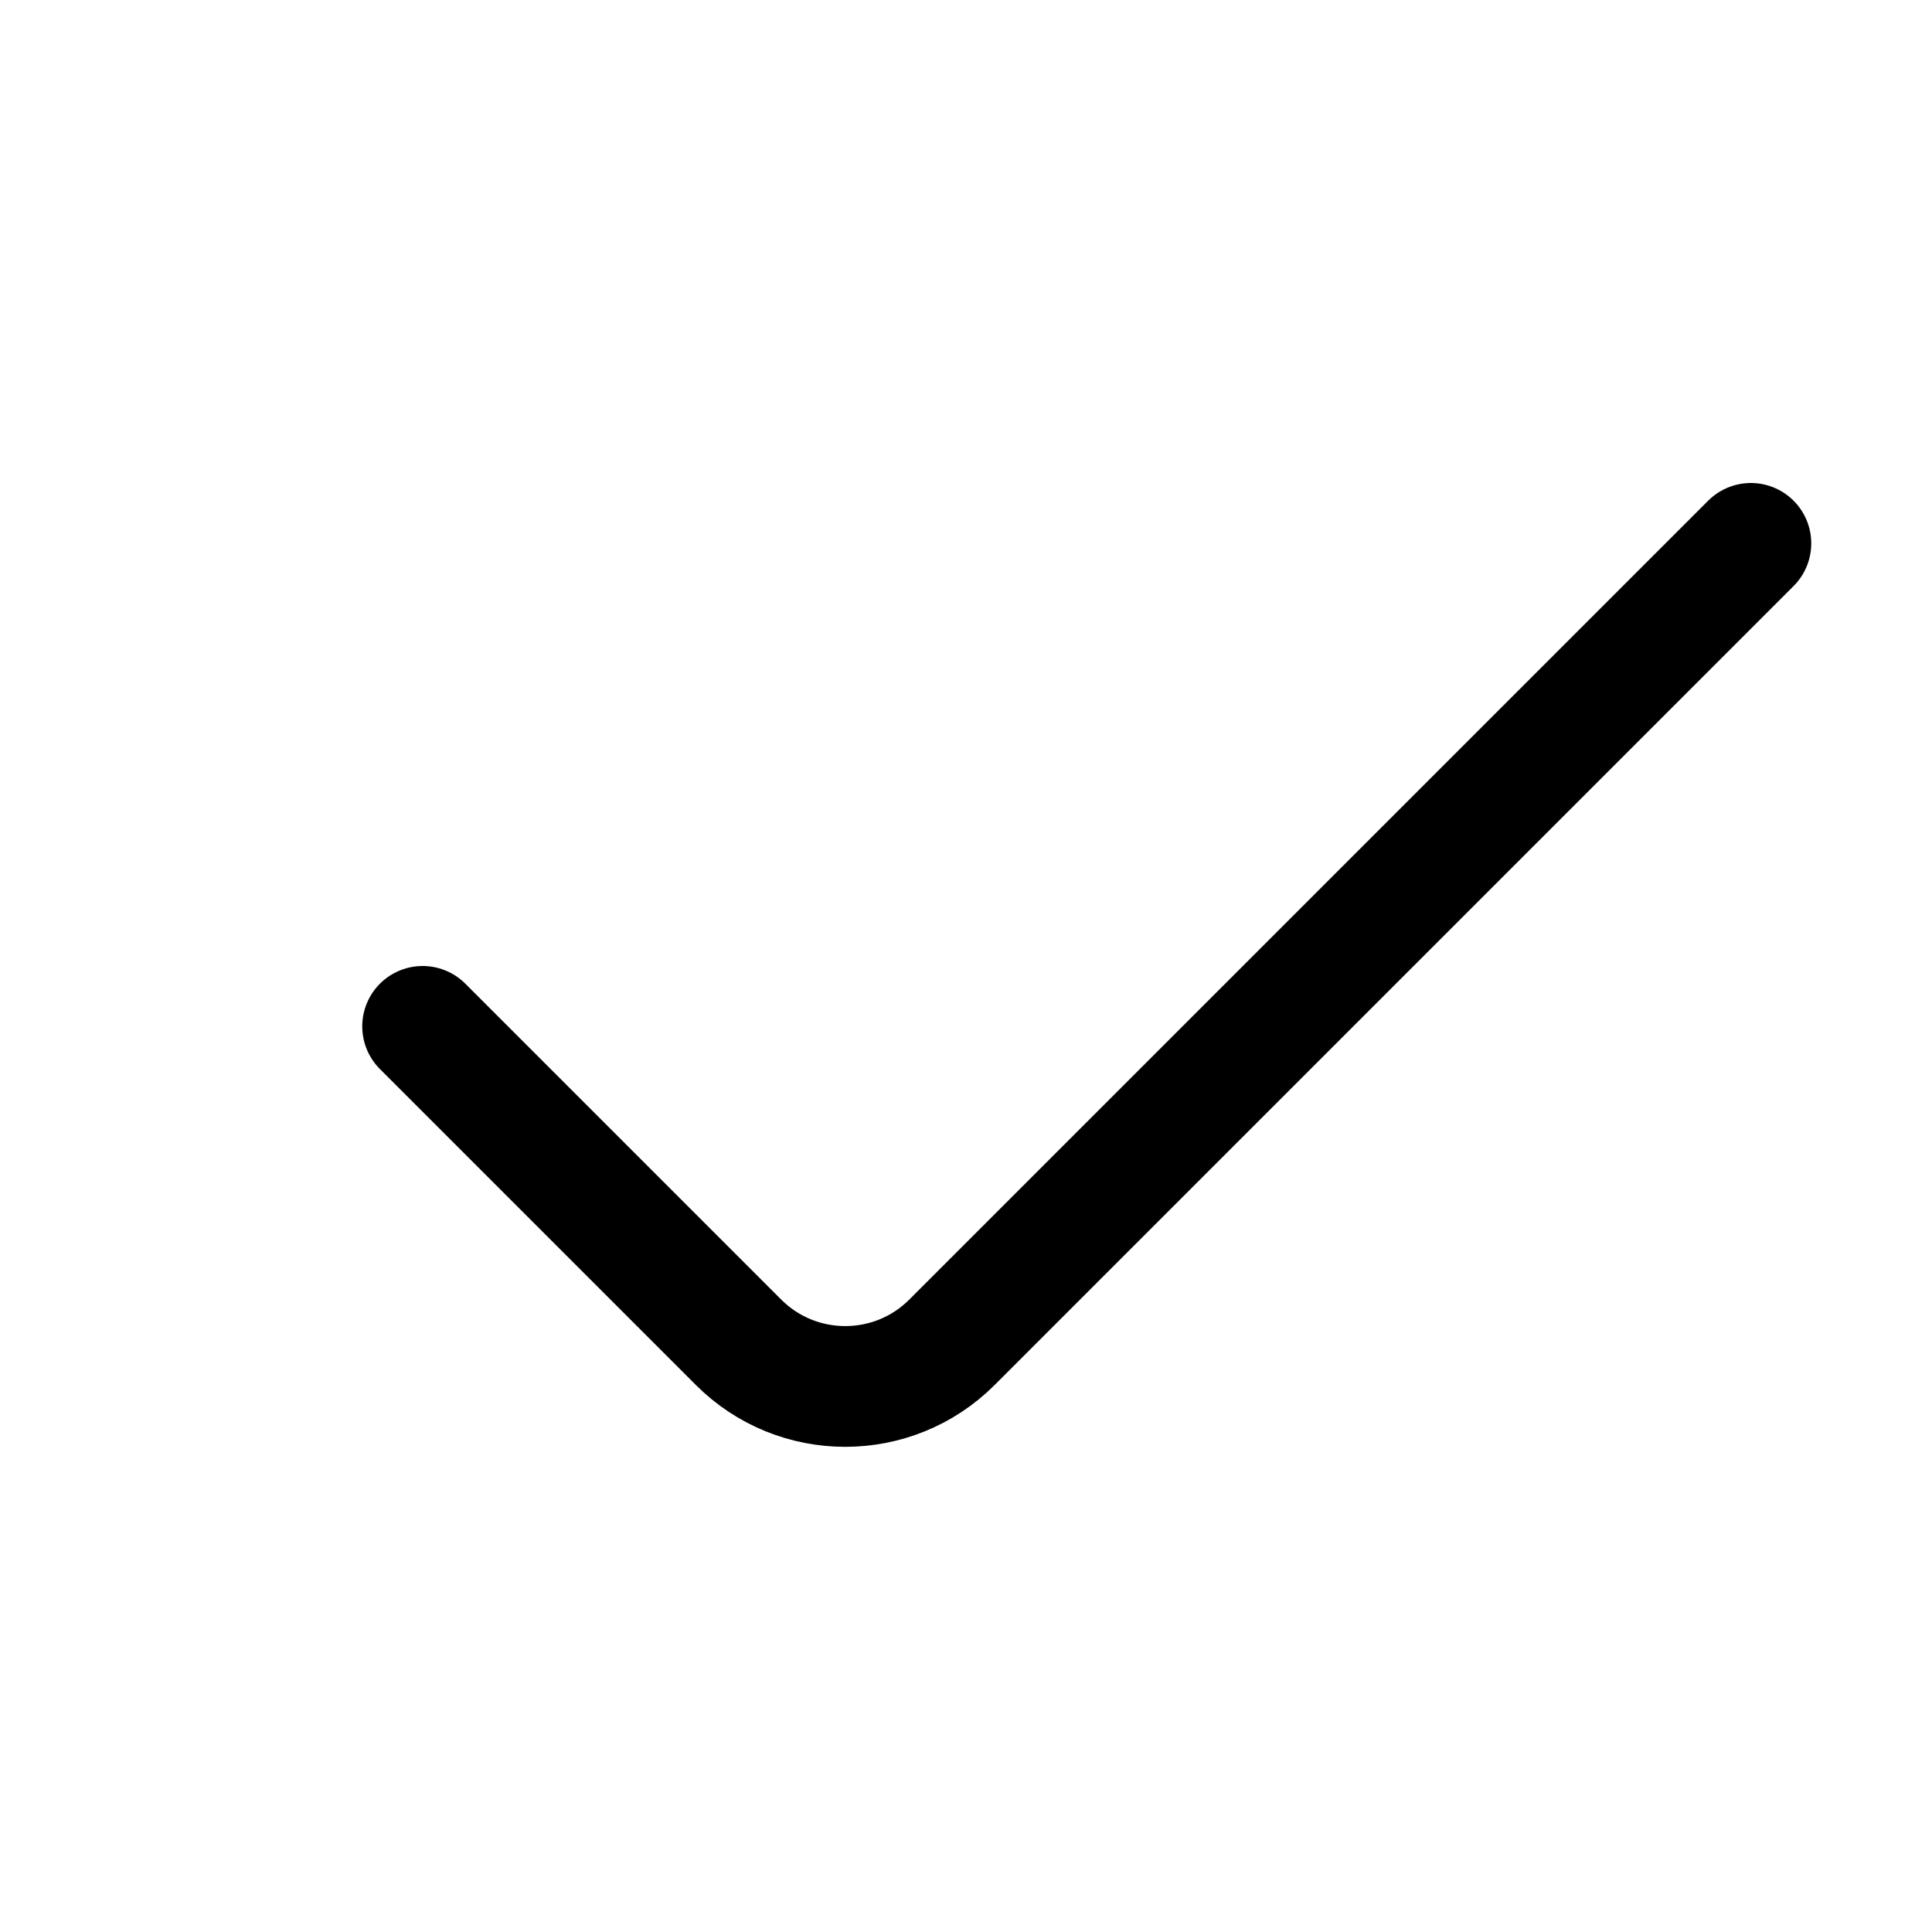
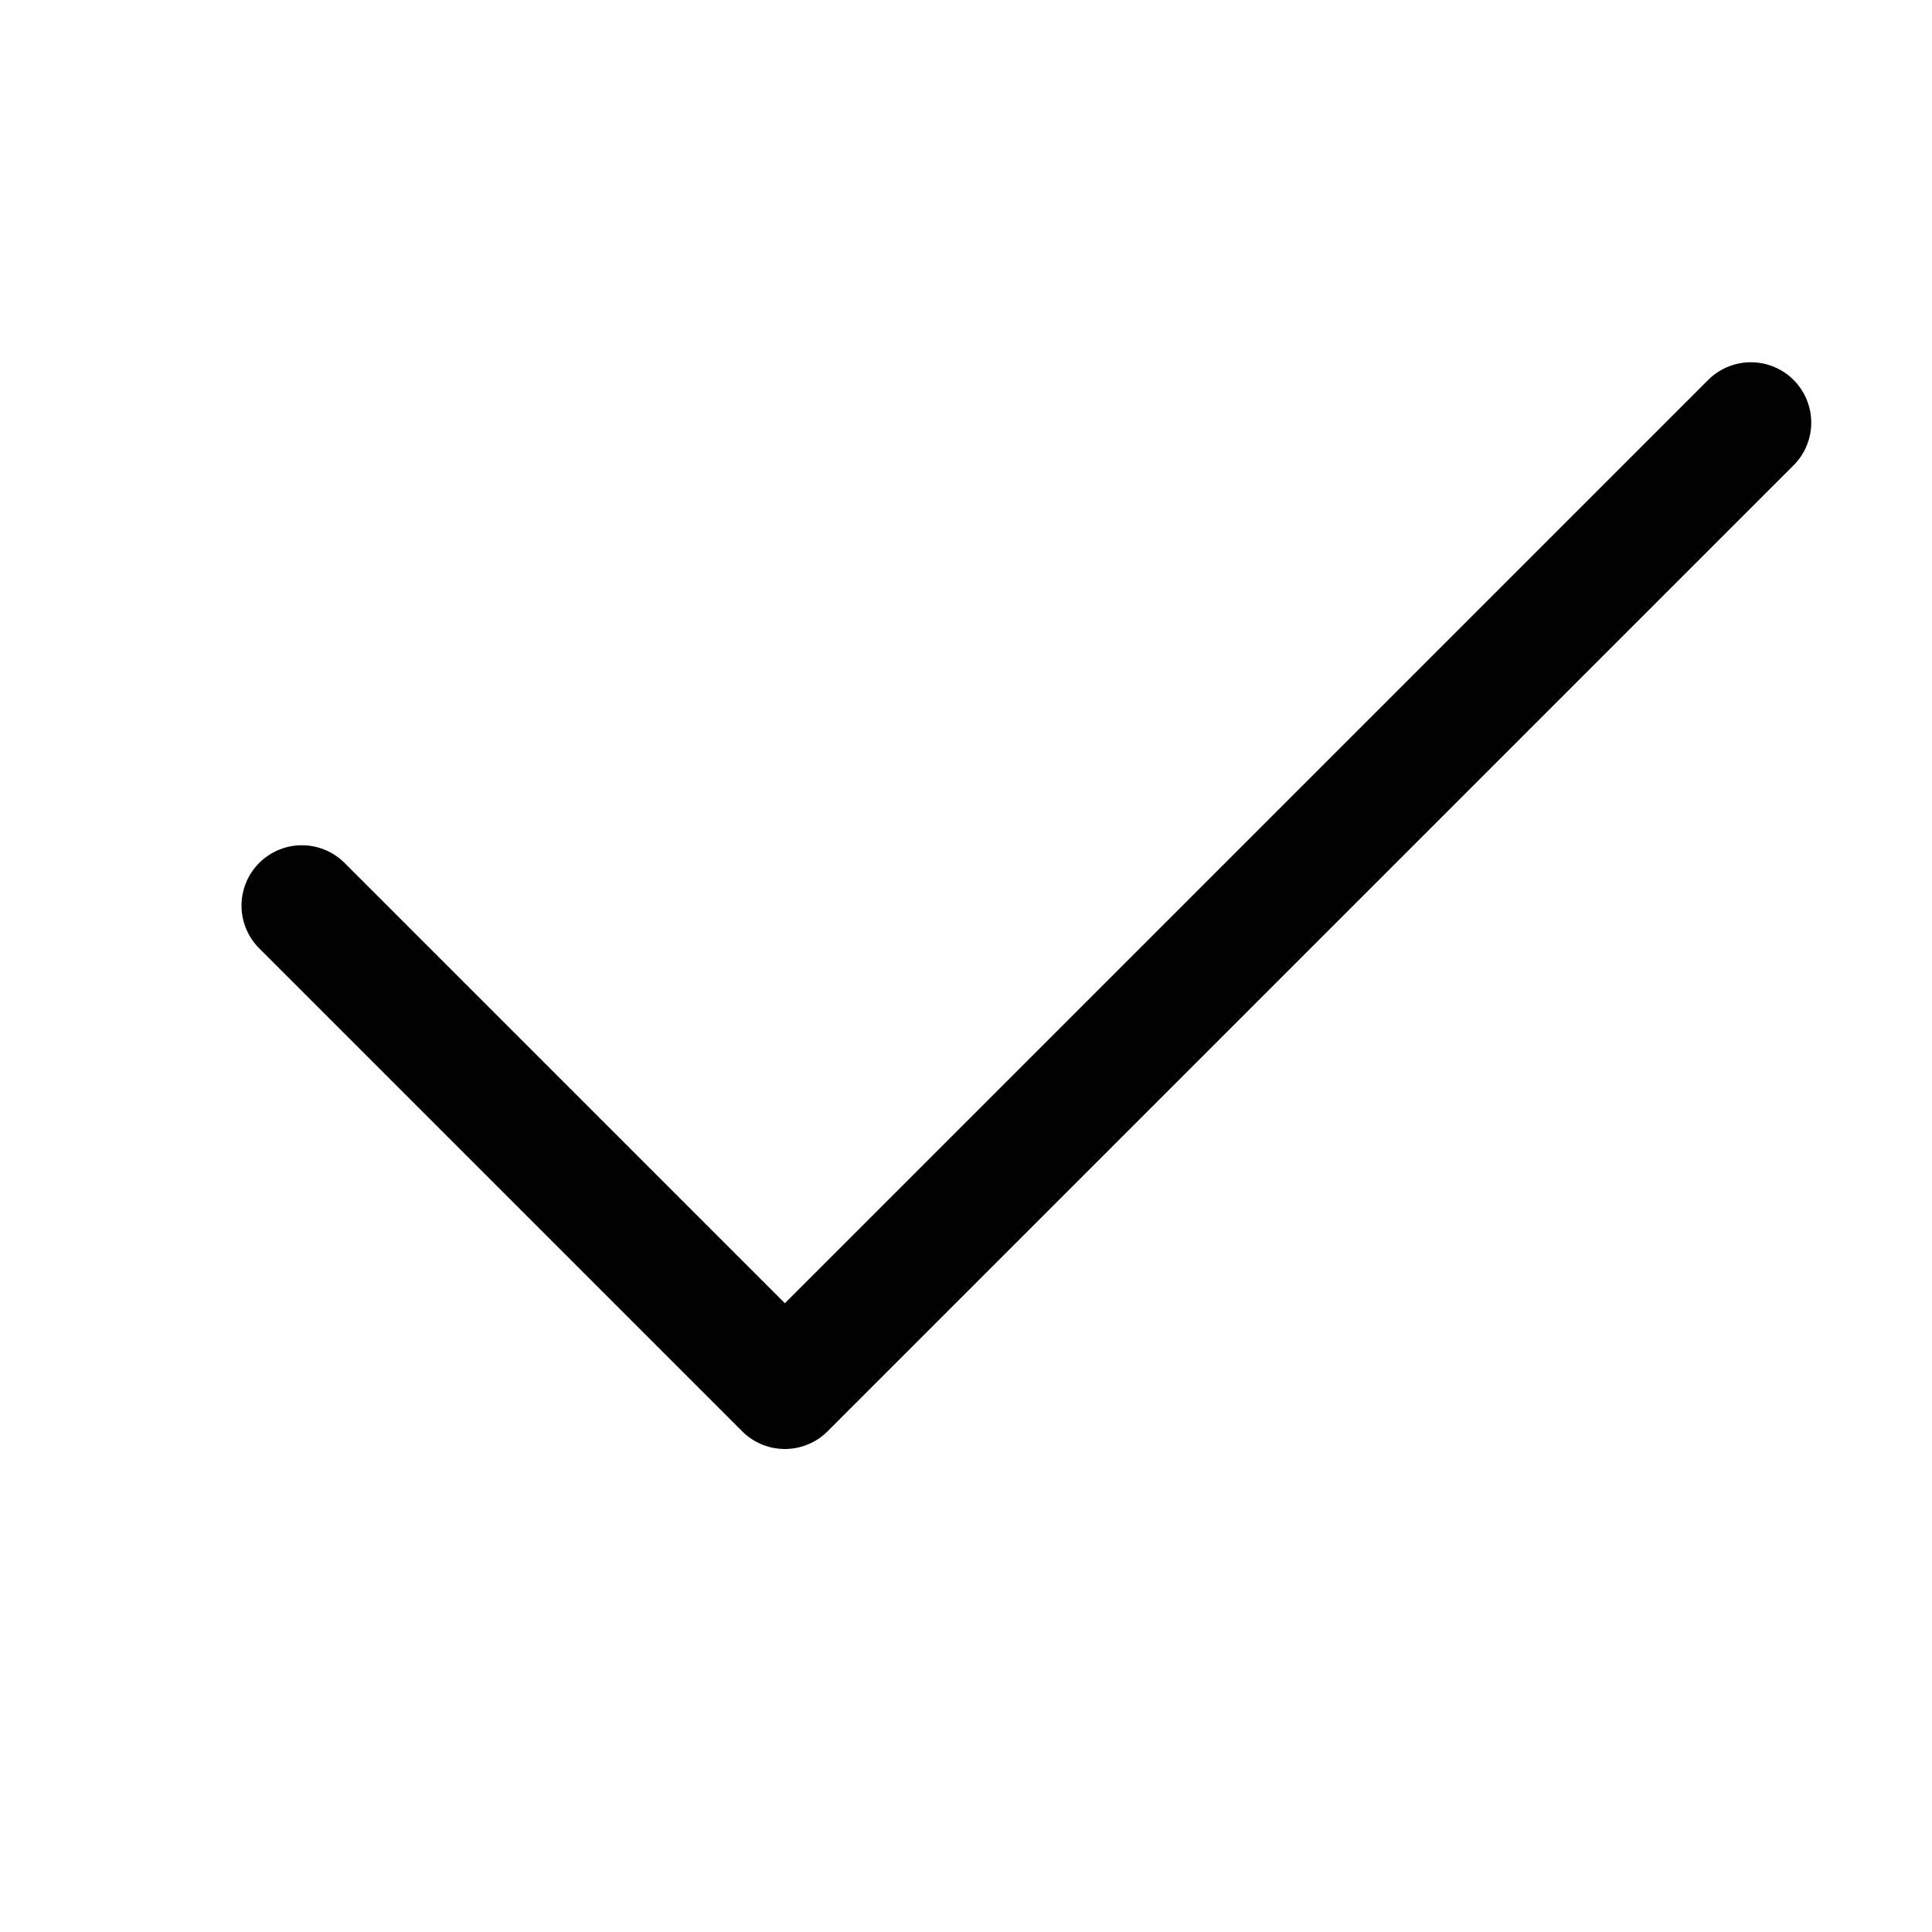
<svg xmlns="http://www.w3.org/2000/svg" width="16" height="16" viewBox="0 0 16 16" fill="none">
-   <path d="M3.5 8.5L6.116 11.116C6.604 11.604 7.396 11.604 7.884 11.116L14.5 4.5" stroke="currentColor" stroke-linecap="round" stroke-linejoin="round" />
+   <path d="M2.5 7.5L6.5 11.5L14.5 3.5" stroke="currentColor" stroke-linecap="round" stroke-linejoin="round" />
</svg>
